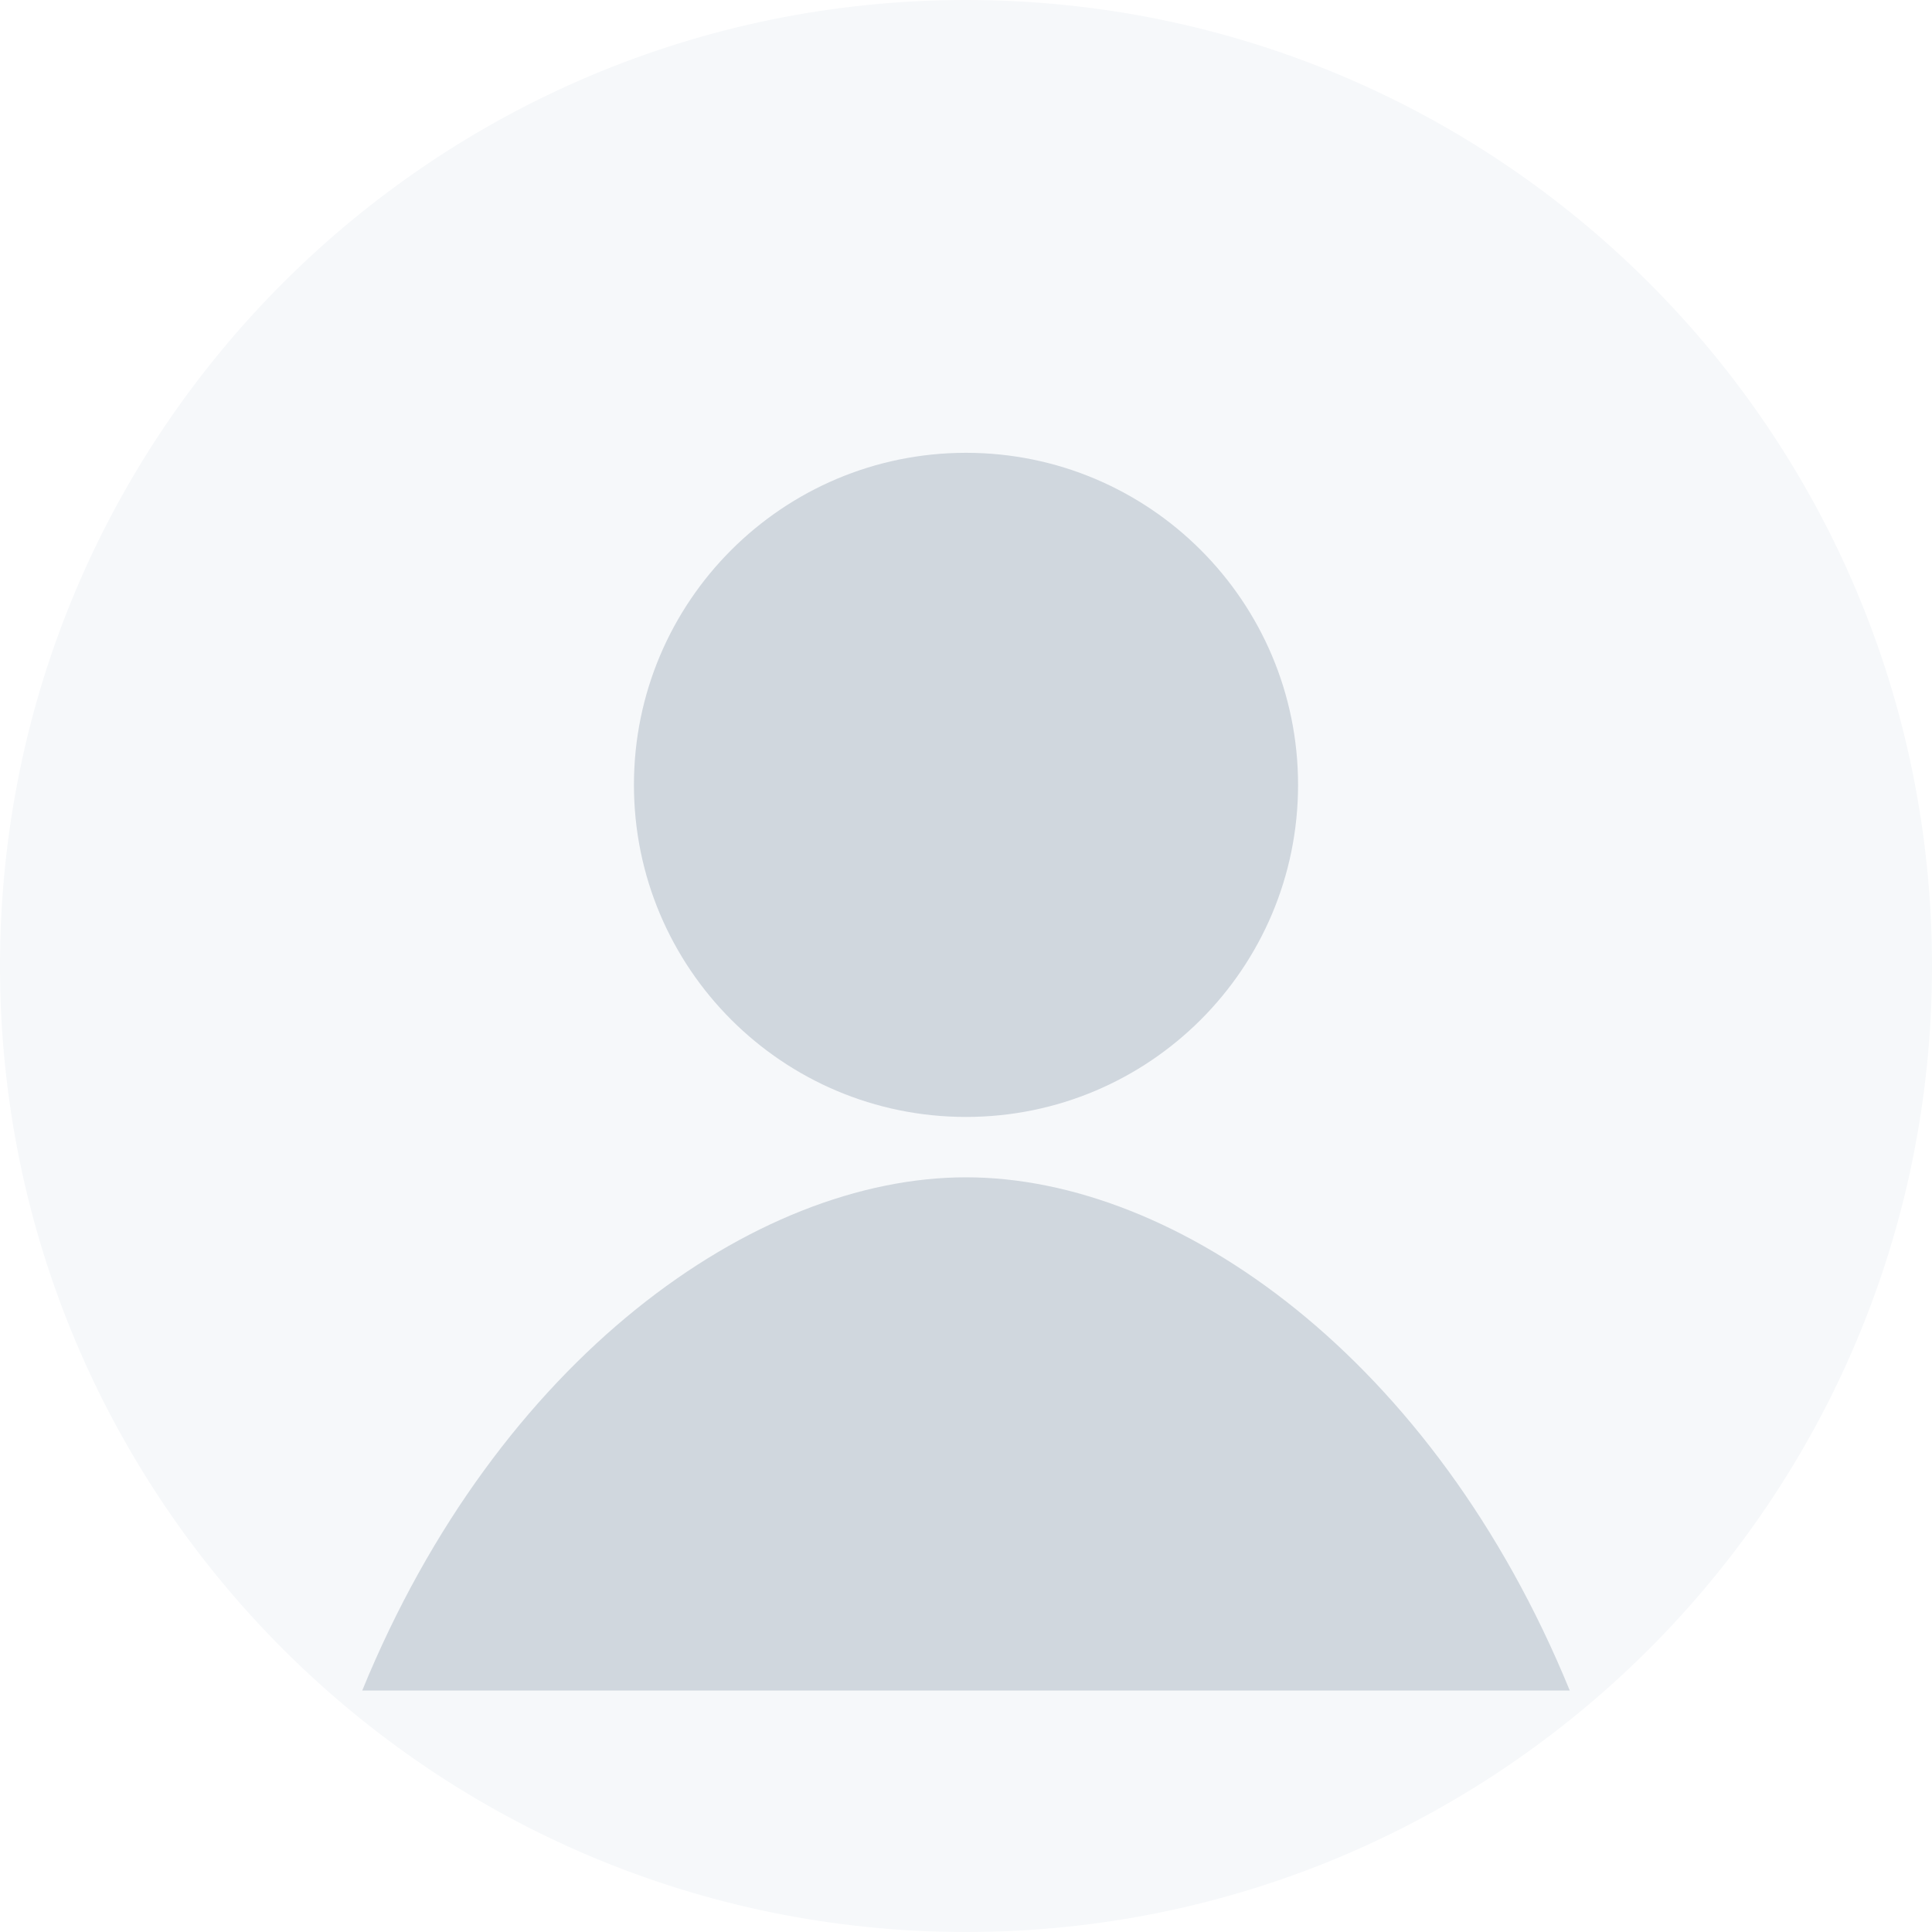
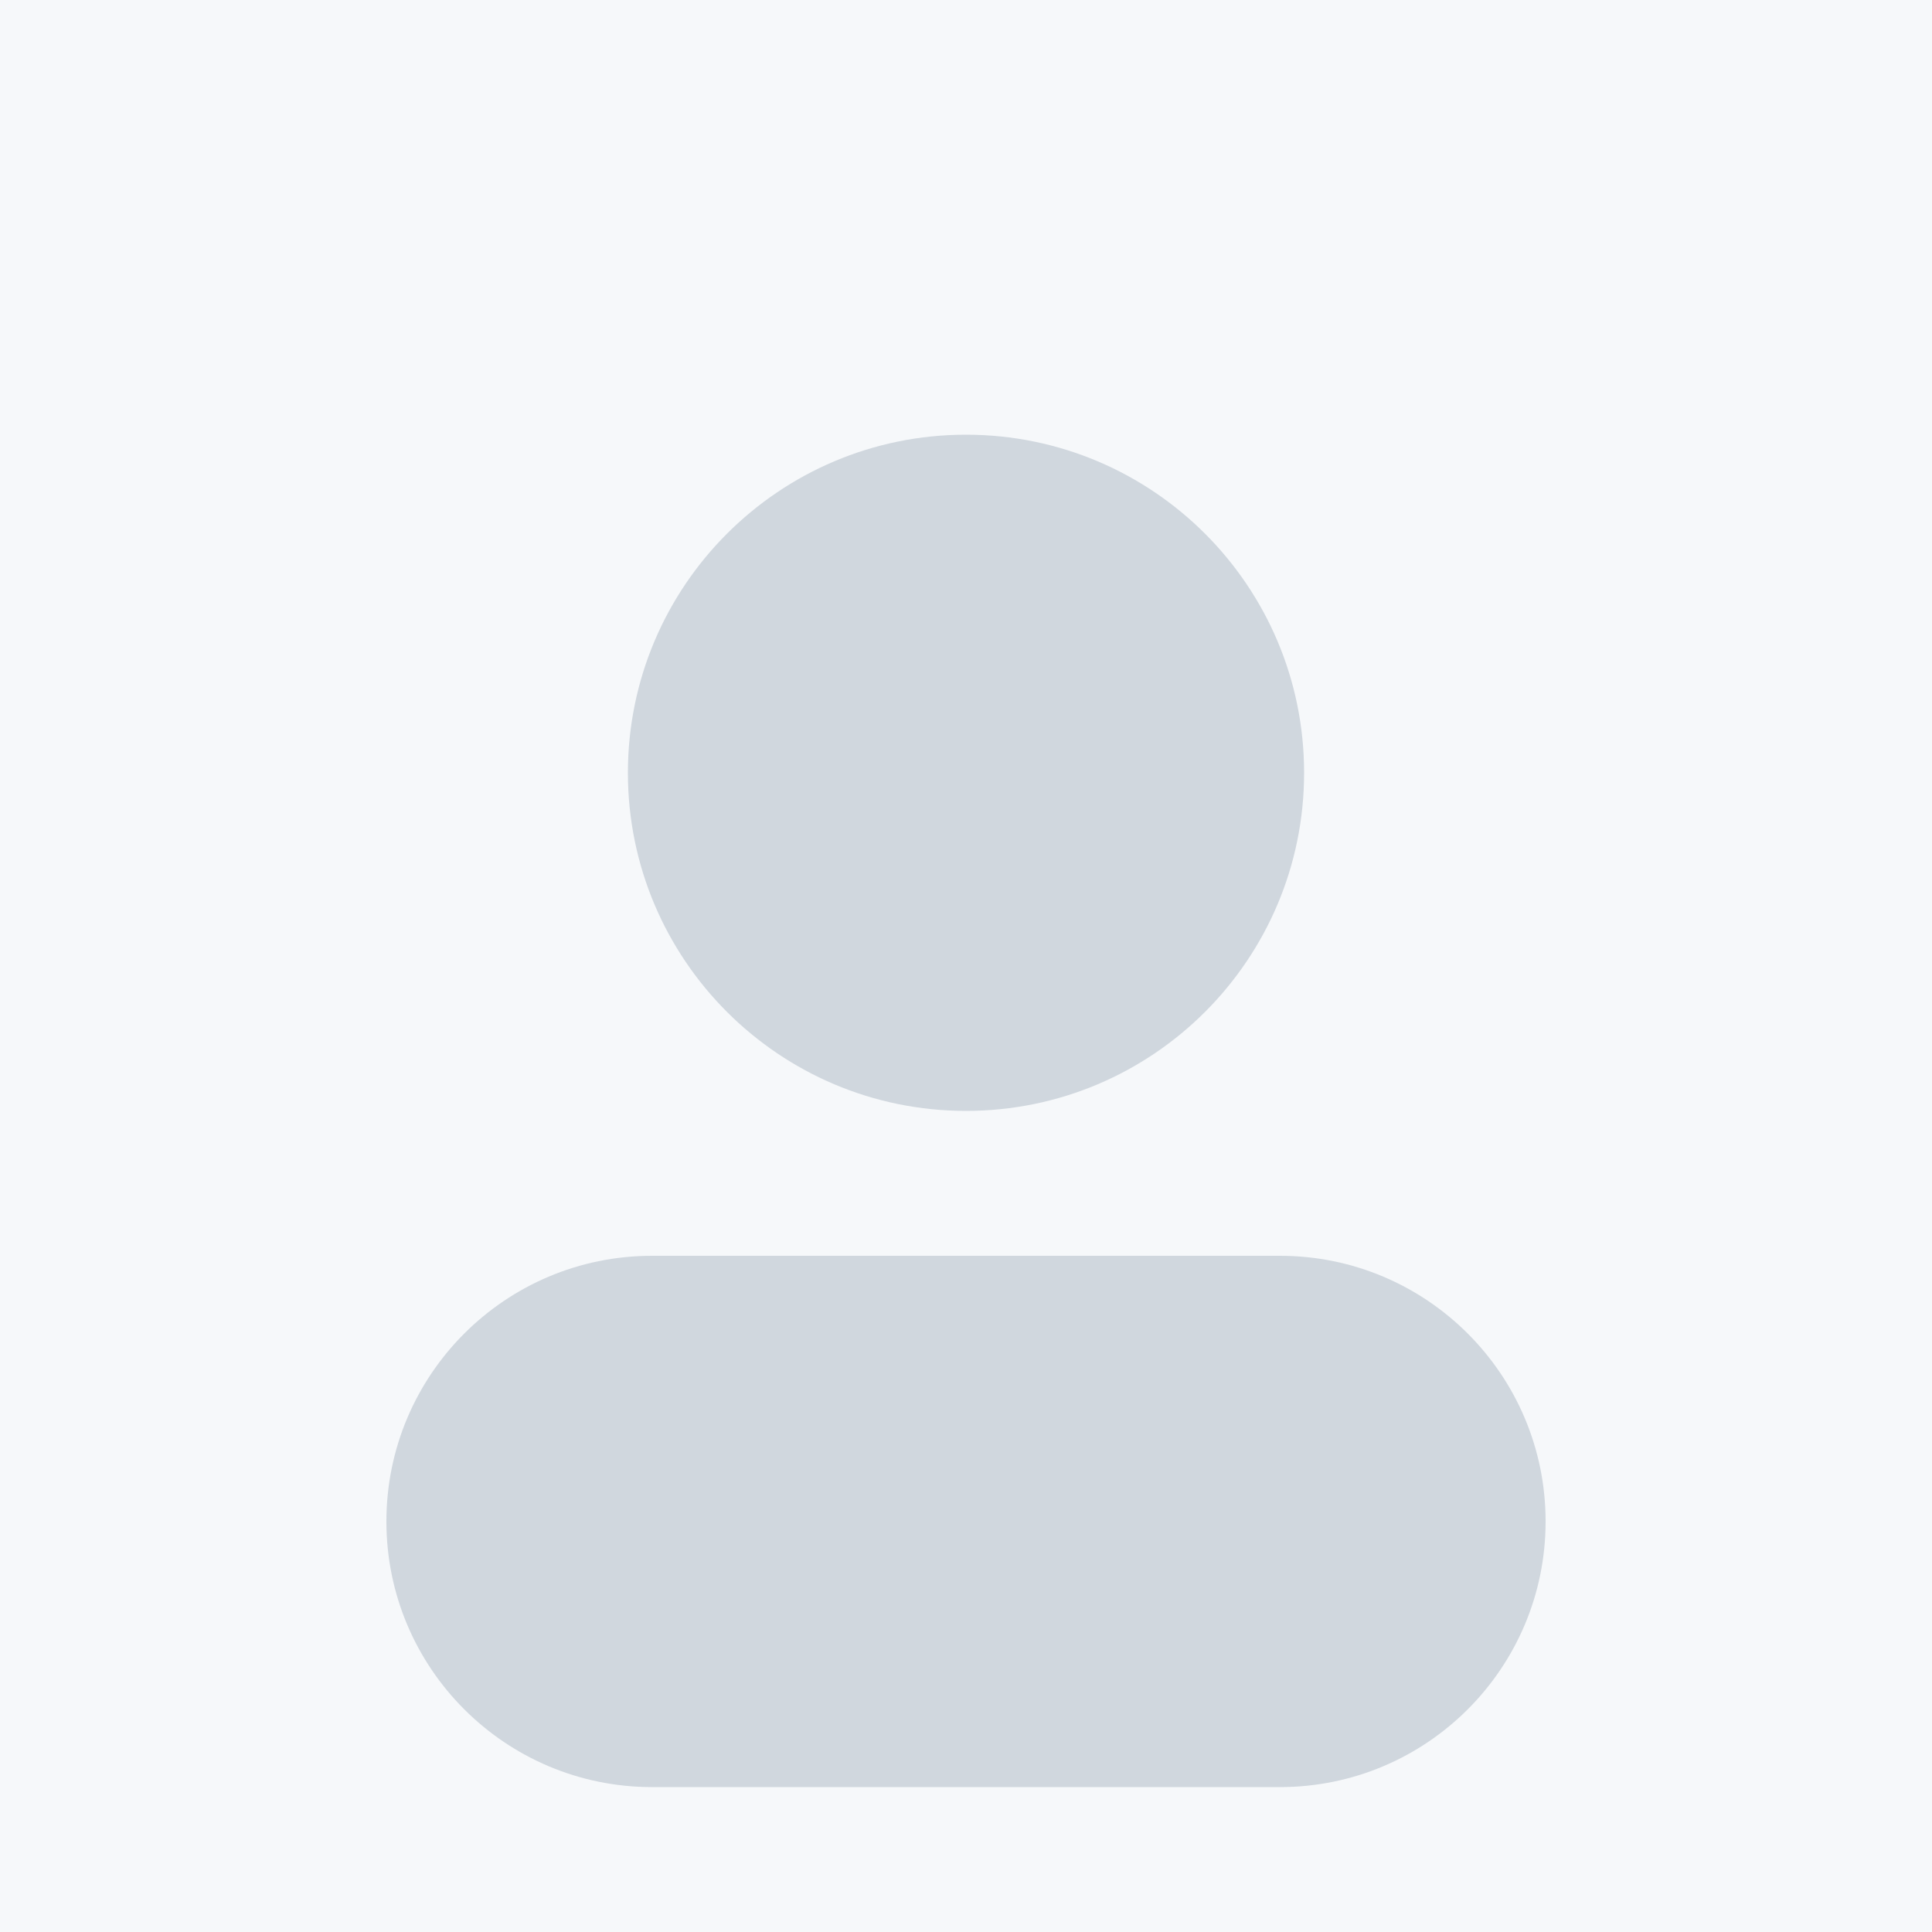
- <svg xmlns="http://www.w3.org/2000/svg" width="256" height="256" viewBox="0 0 256 256">
-   <rect width="256" height="256" rx="128" fill="#f6f8fa" />
-   <circle cx="128" cy="104" r="44" fill="#d0d7de" />
-   <path d="M48 224c18-44 52-68 80-68s62 24 80 68" fill="#d0d7de" />
+ <svg xmlns="http://www.w3.org/2000/svg" width="160" height="160">
+   <rect width="100%" height="100%" fill="#f6f8fa" />
+   <circle cx="80" cy="64" r="28" fill="#d0d7de" />
+   <rect x="32" y="104" width="96" height="44" rx="22" fill="#d0d7de" />
</svg>
